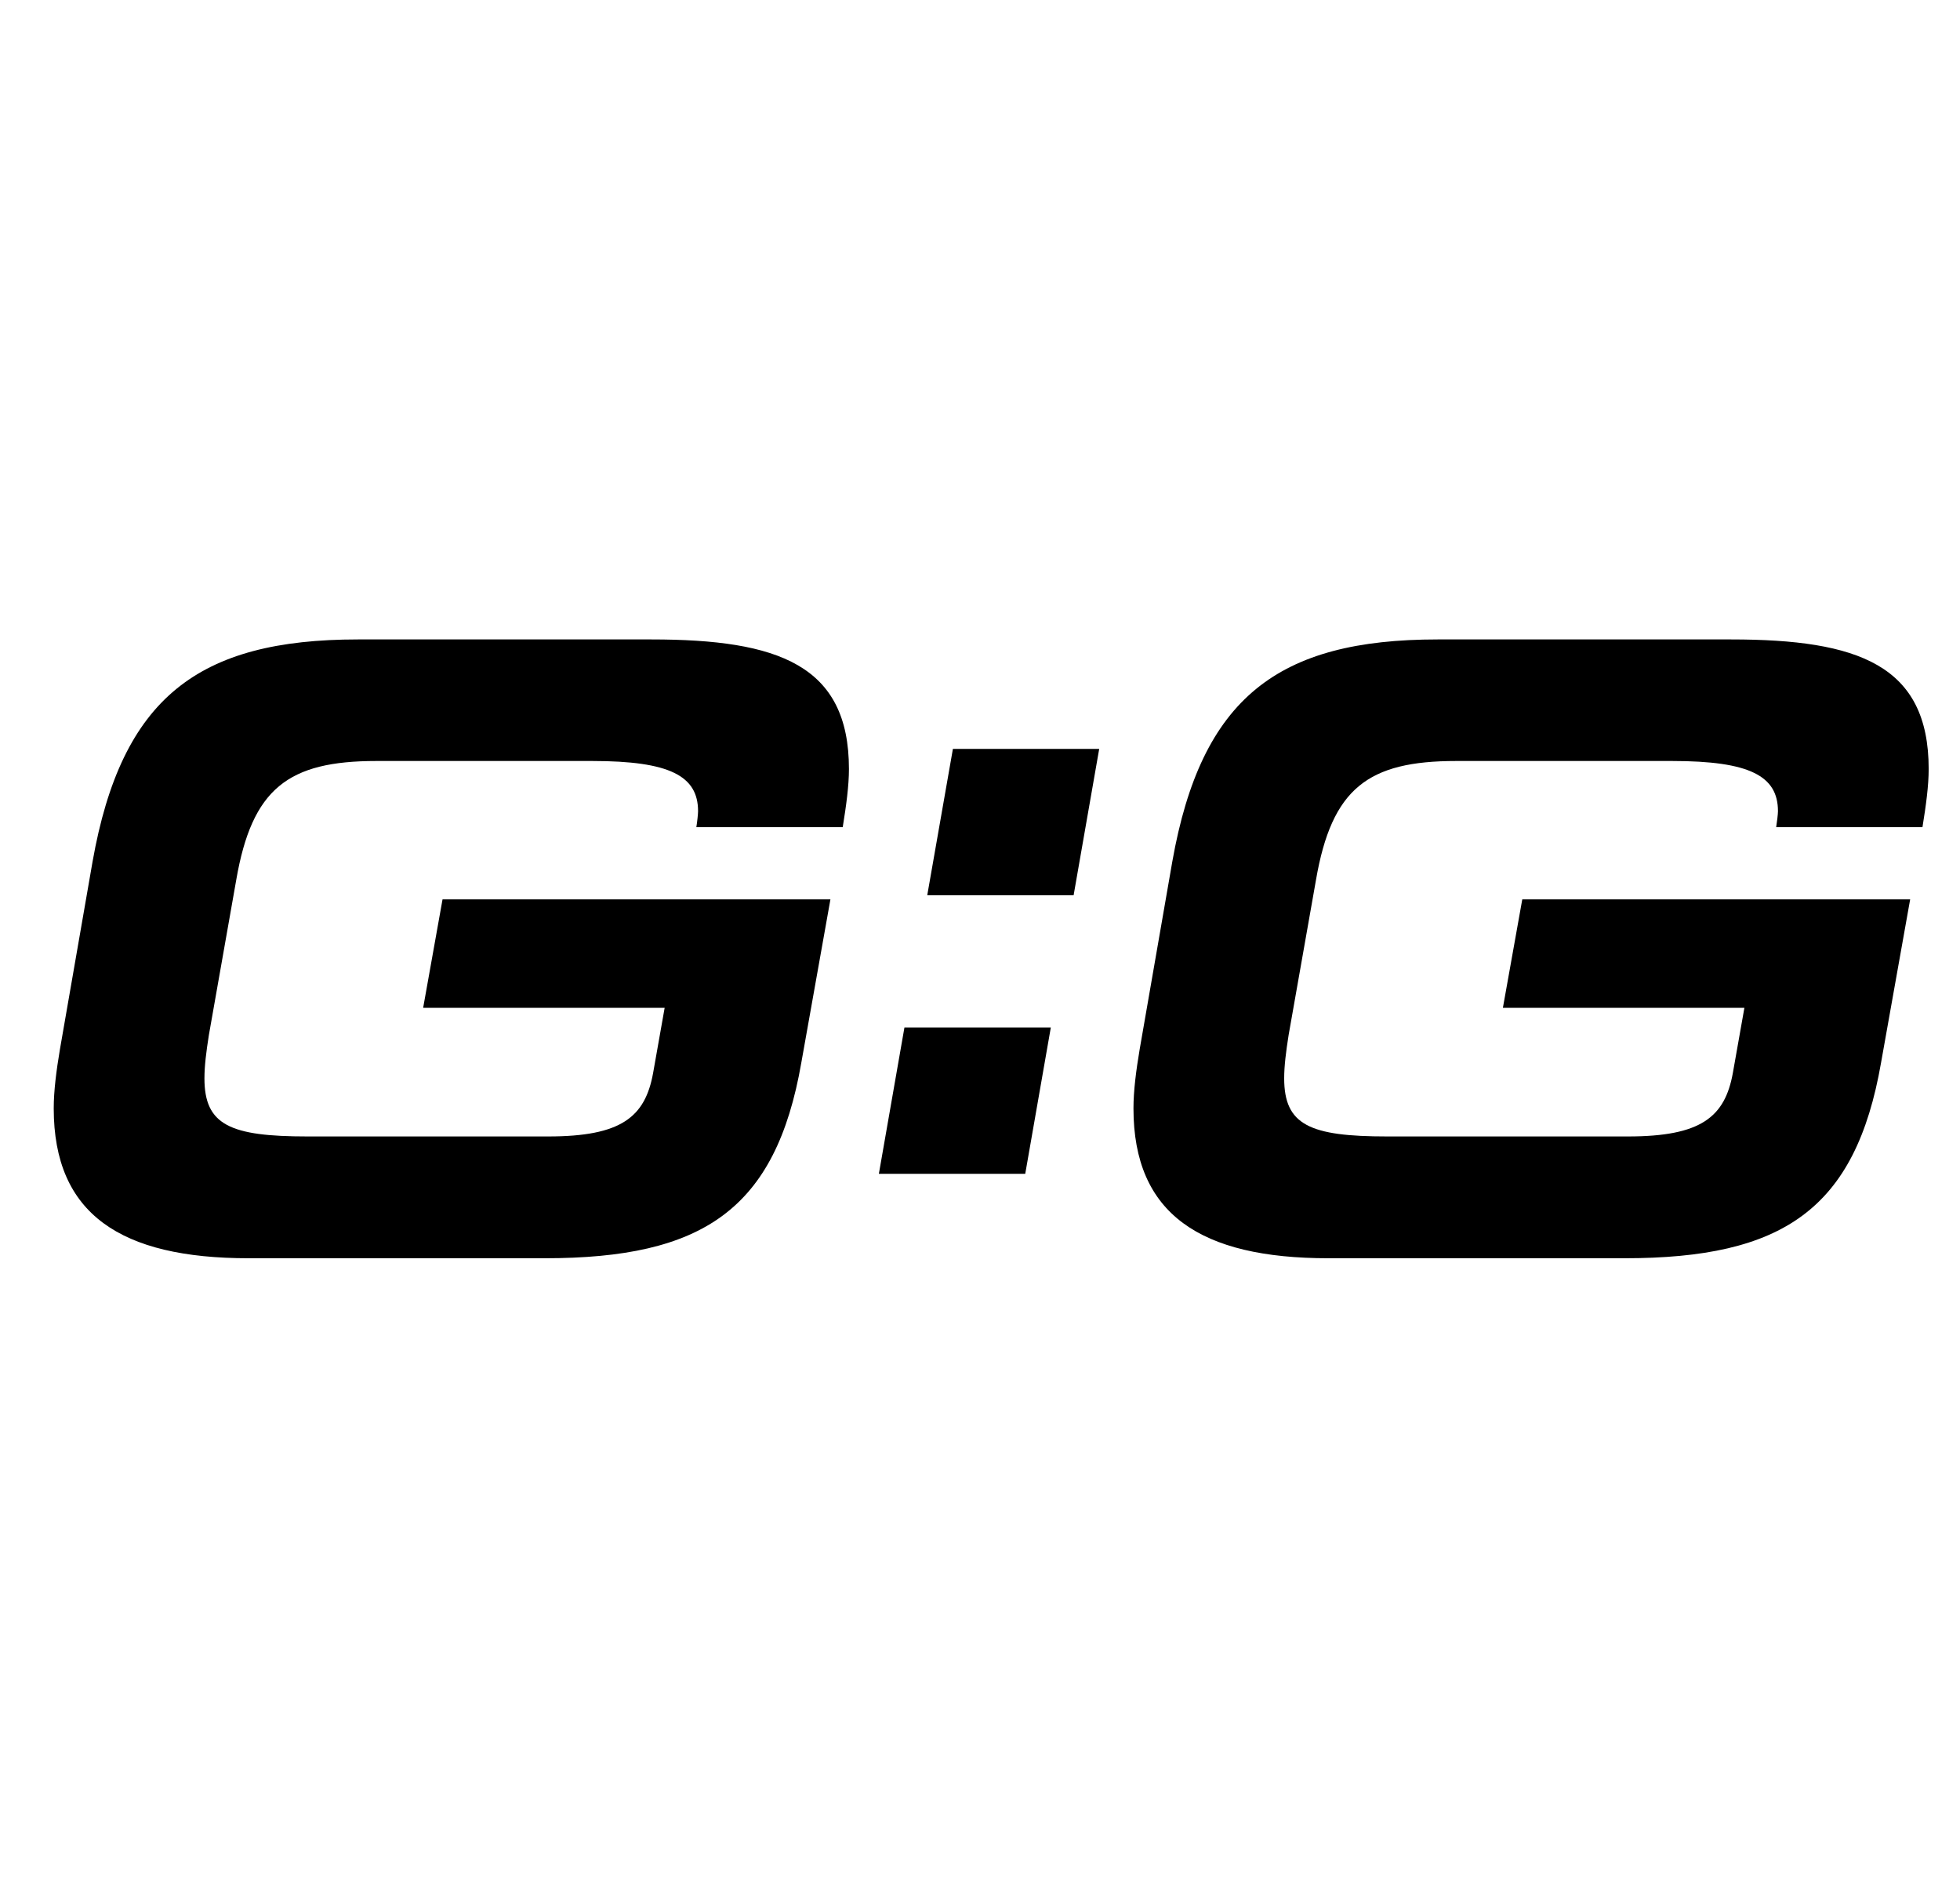
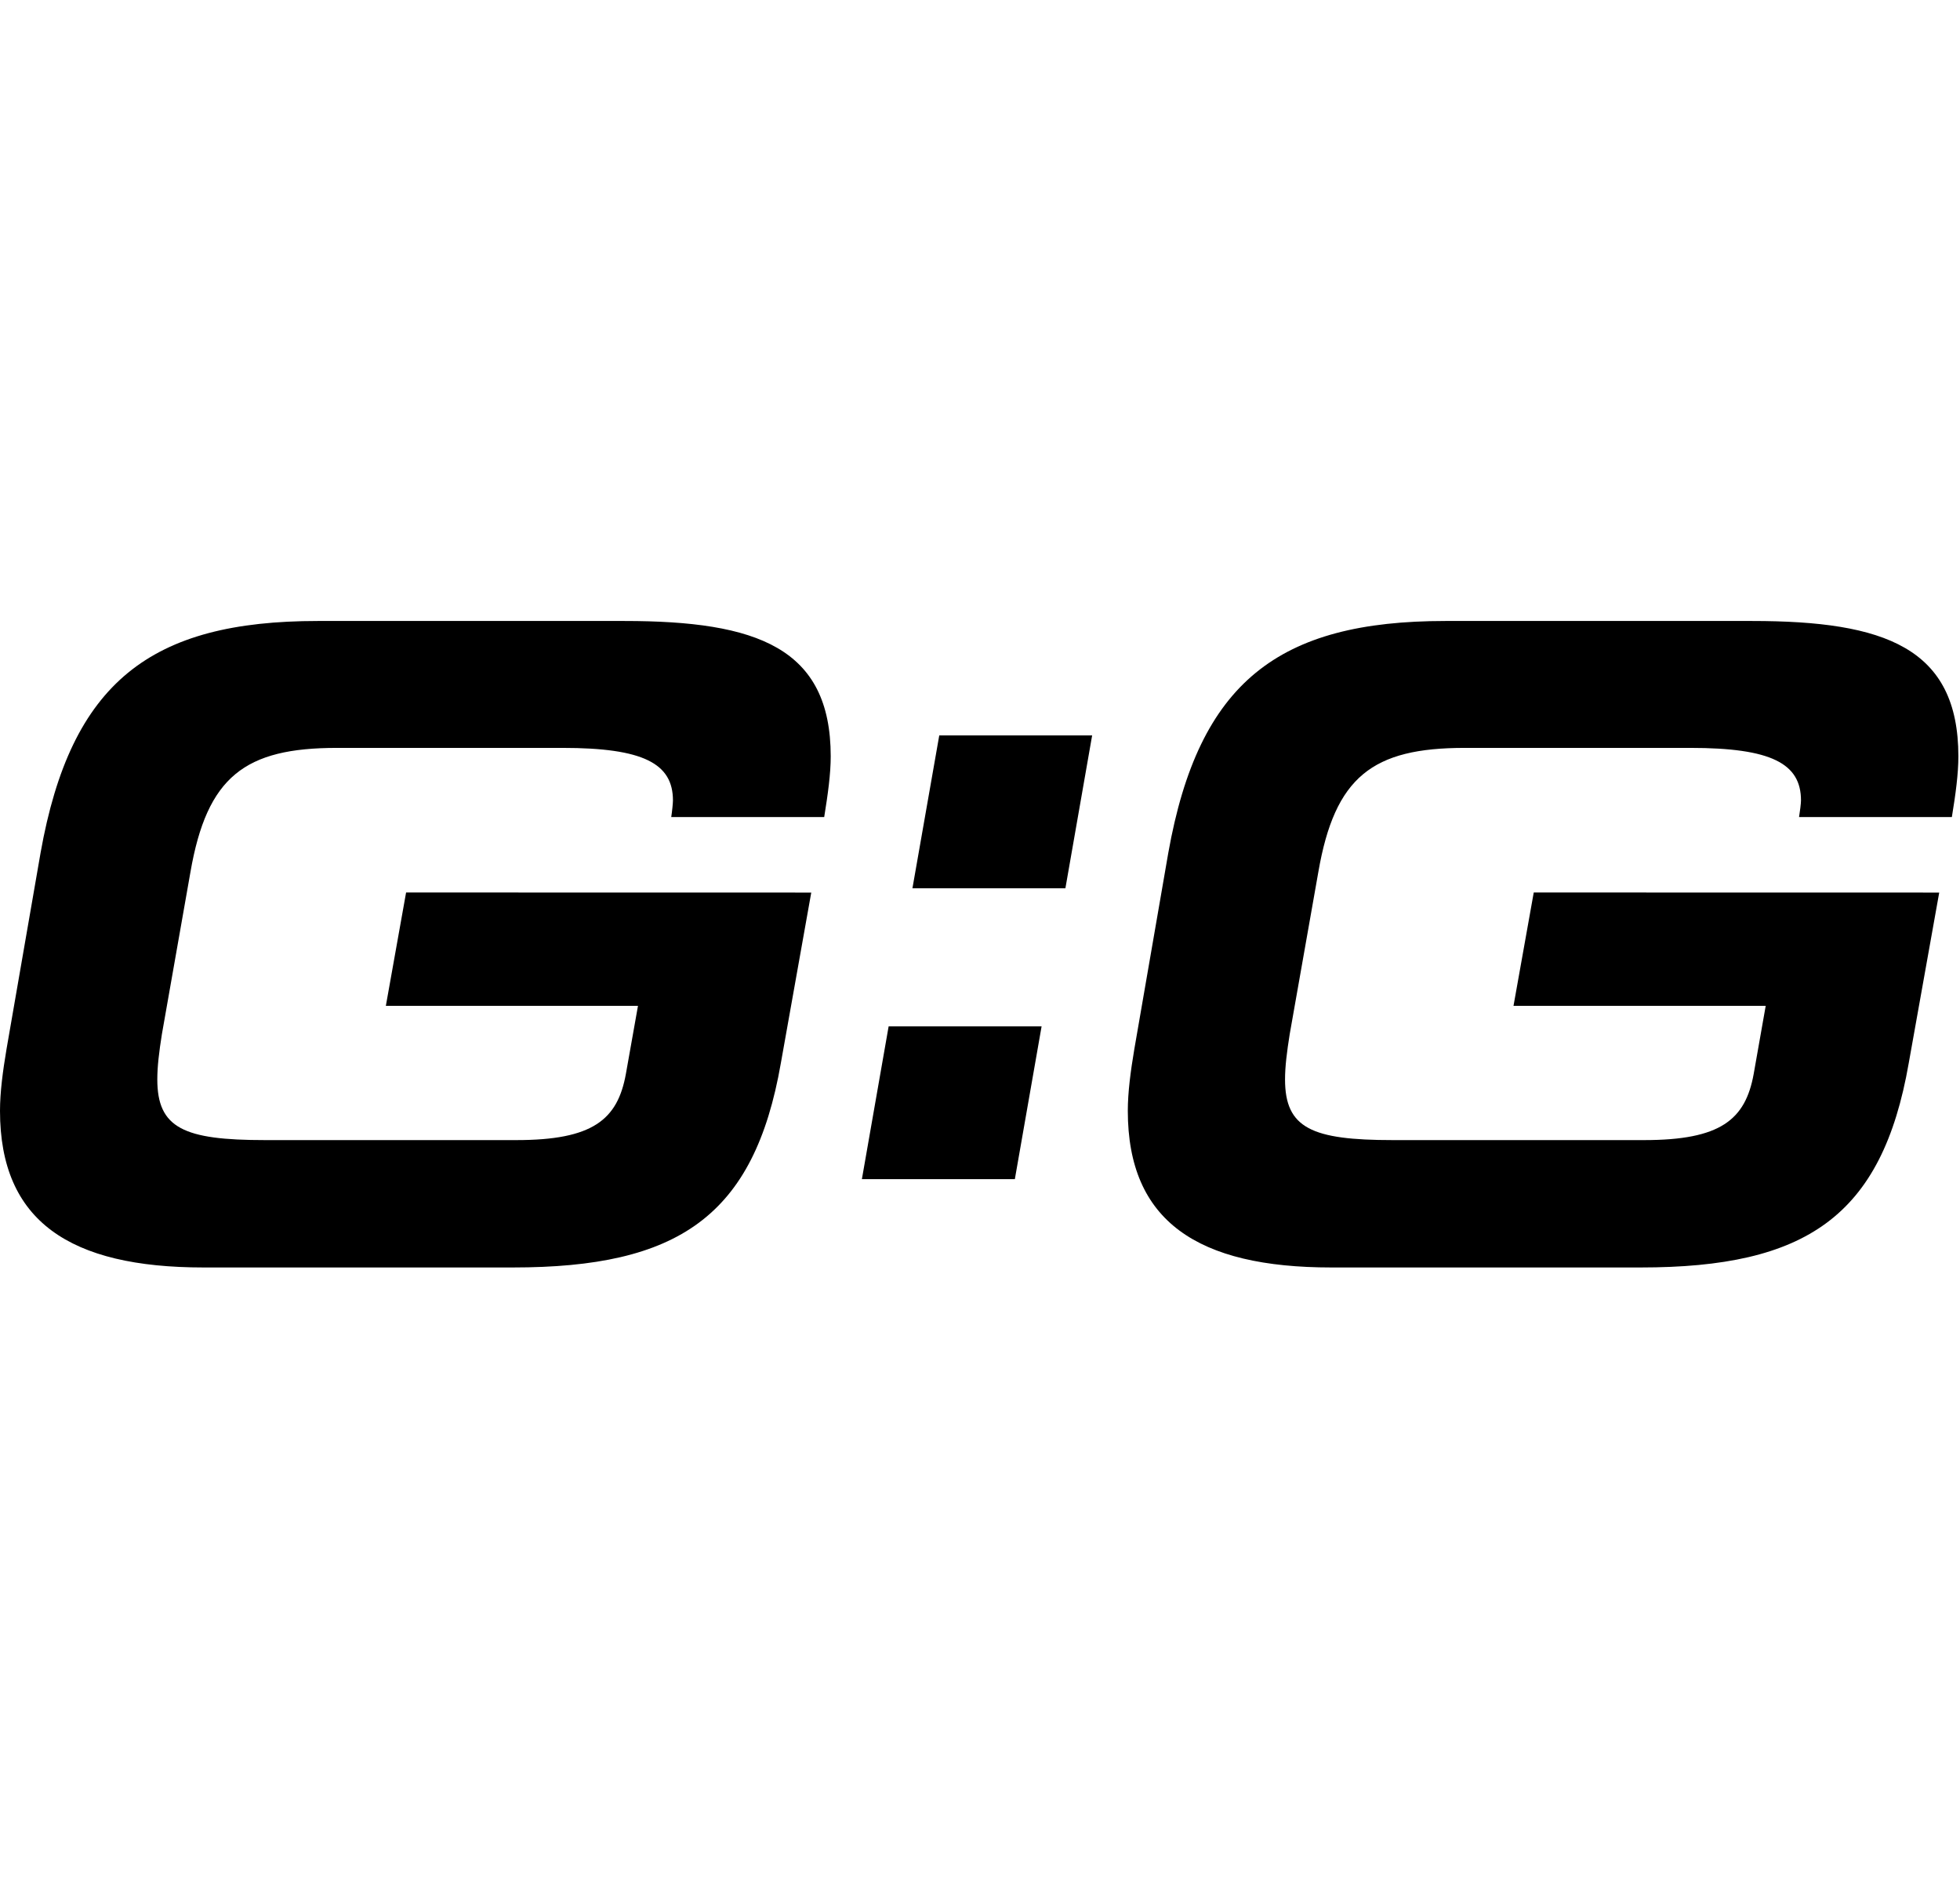
- <svg xmlns="http://www.w3.org/2000/svg" version="1.1" id="Слой_1" x="0px" y="0px" width="25.281px" height="24.477px" viewBox="0 0 25.281 24.477" style="enable-background:new 0 0 25.281 24.477;" xml:space="preserve">
+ <svg xmlns="http://www.w3.org/2000/svg" version="1.1" id="Слой_1" x="0px" y="0px" width="25.281px" height="24.477px" viewBox="0 0 25.281 24.477" enable-background="new 0 0 25.281 24.477" xml:space="preserve">
  <g>
-     <path d="M10.711,11.602l-0.375,2.104c-0.33,1.899-1.273,2.524-3.309,2.524H3.206c-1.648,0-2.513-0.568-2.513-1.933   c0-0.227,0.034-0.489,0.08-0.762l0.421-2.422c0.375-2.115,1.364-2.865,3.422-2.865h3.787c1.637,0,2.547,0.33,2.547,1.671   c0,0.216-0.034,0.466-0.08,0.75H8.982c0.011-0.068,0.022-0.17,0.022-0.205c0-0.455-0.364-0.648-1.364-0.648H4.855   c-1.137,0-1.604,0.352-1.808,1.535l-0.353,2.001c-0.034,0.216-0.057,0.398-0.057,0.557c0,0.603,0.33,0.75,1.33,0.75h3.104   c0.943,0,1.25-0.25,1.353-0.818L8.573,13H5.458l0.25-1.399H10.711z" />
-     <path d="M11.666,13.253h1.888l-0.33,1.888h-1.888L11.666,13.253z M12.291,9.66h1.887l-0.33,1.888h-1.888L12.291,9.66z" />
-     <path d="M24.638,11.602l-0.375,2.104c-0.33,1.899-1.273,2.524-3.309,2.524h-3.821c-1.648,0-2.513-0.568-2.513-1.933   c0-0.227,0.034-0.489,0.08-0.762l0.421-2.422c0.375-2.115,1.364-2.865,3.422-2.865h3.787c1.637,0,2.547,0.33,2.547,1.671   c0,0.216-0.034,0.466-0.08,0.75h-1.887c0.011-0.068,0.023-0.17,0.023-0.205c0-0.455-0.364-0.648-1.365-0.648h-2.786   c-1.137,0-1.604,0.352-1.808,1.535l-0.353,2.001c-0.034,0.216-0.057,0.398-0.057,0.557c0,0.603,0.33,0.75,1.33,0.75h3.104   c0.943,0,1.25-0.25,1.353-0.818L22.5,13h-3.115l0.25-1.399H24.638z" />
+     <path d="M10.464,11.513l-0.392,2.199c-0.345,1.983-1.33,2.637-3.457,2.637H2.625C0.904,16.349,0,15.755,0,14.328   c0-0.237,0.036-0.511,0.084-0.795l0.439-2.531C0.915,8.794,1.948,8.01,4.098,8.01h3.956c1.71,0,2.661,0.345,2.661,1.746   c0,0.226-0.036,0.486-0.084,0.783H8.658c0.011-0.071,0.022-0.178,0.022-0.214c0-0.476-0.38-0.678-1.424-0.678h-2.91   c-1.188,0-1.676,0.369-1.89,1.604l-0.368,2.09c-0.036,0.226-0.059,0.416-0.059,0.582c0,0.63,0.344,0.783,1.388,0.783h3.243   c0.985,0,1.306-0.262,1.413-0.854l0.156-0.878H4.977l0.261-1.462L10.464,11.513L10.464,11.513z" />
+     <path d="M11.462,13.239h1.973L13.09,15.21h-1.973L11.462,13.239z M12.115,9.486h1.972l-0.345,1.972h-1.973L12.115,9.486z" />
+     <path d="M25.013,11.513l-0.393,2.199c-0.345,1.983-1.33,2.637-3.457,2.637h-3.991c-1.722,0-2.625-0.594-2.625-2.021   c0-0.237,0.036-0.511,0.084-0.795l0.438-2.531c0.393-2.209,1.426-2.992,3.574-2.992h3.957c1.71,0,2.66,0.345,2.66,1.746   c0,0.226-0.035,0.486-0.084,0.783h-1.971c0.012-0.071,0.025-0.178,0.025-0.214c0-0.476-0.381-0.678-1.427-0.678h-2.91   c-1.188,0-1.676,0.369-1.889,1.604l-0.369,2.09c-0.036,0.226-0.06,0.416-0.06,0.582c0,0.63,0.345,0.783,1.39,0.783h3.242   c0.985,0,1.306-0.262,1.413-0.854l0.155-0.878h-3.253l0.261-1.462L25.013,11.513L25.013,11.513z" />
  </g>
</svg>
